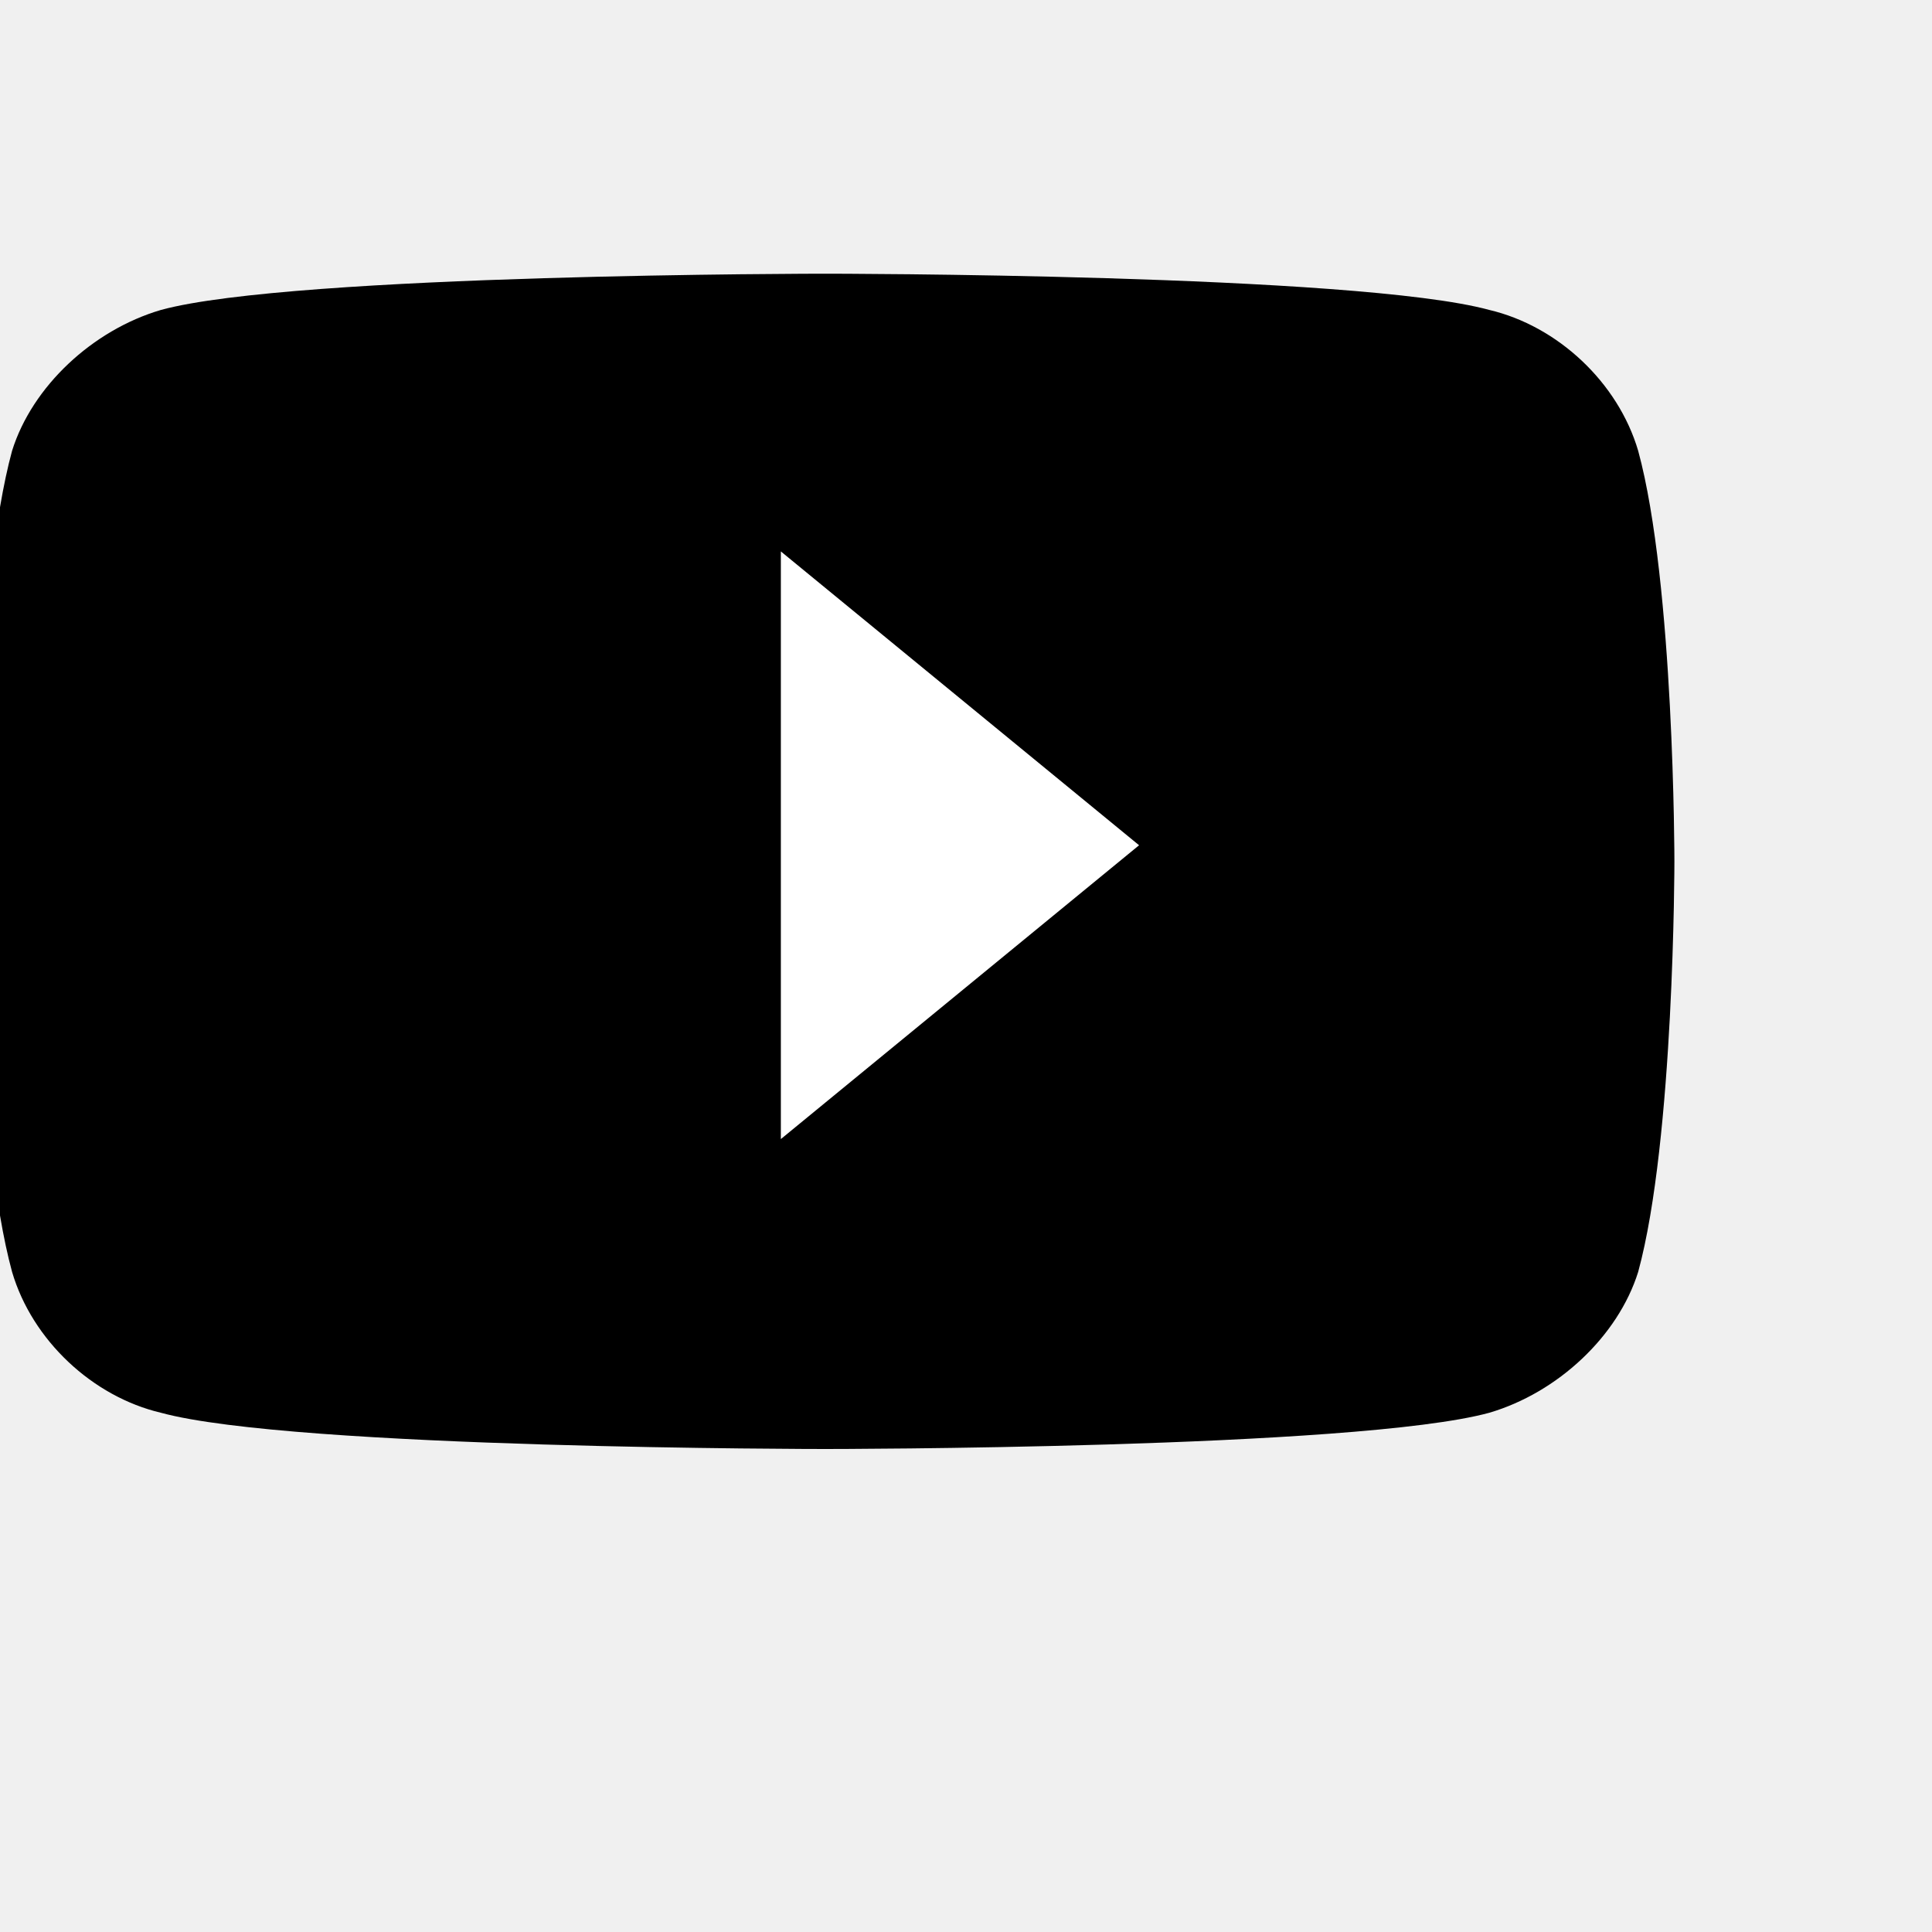
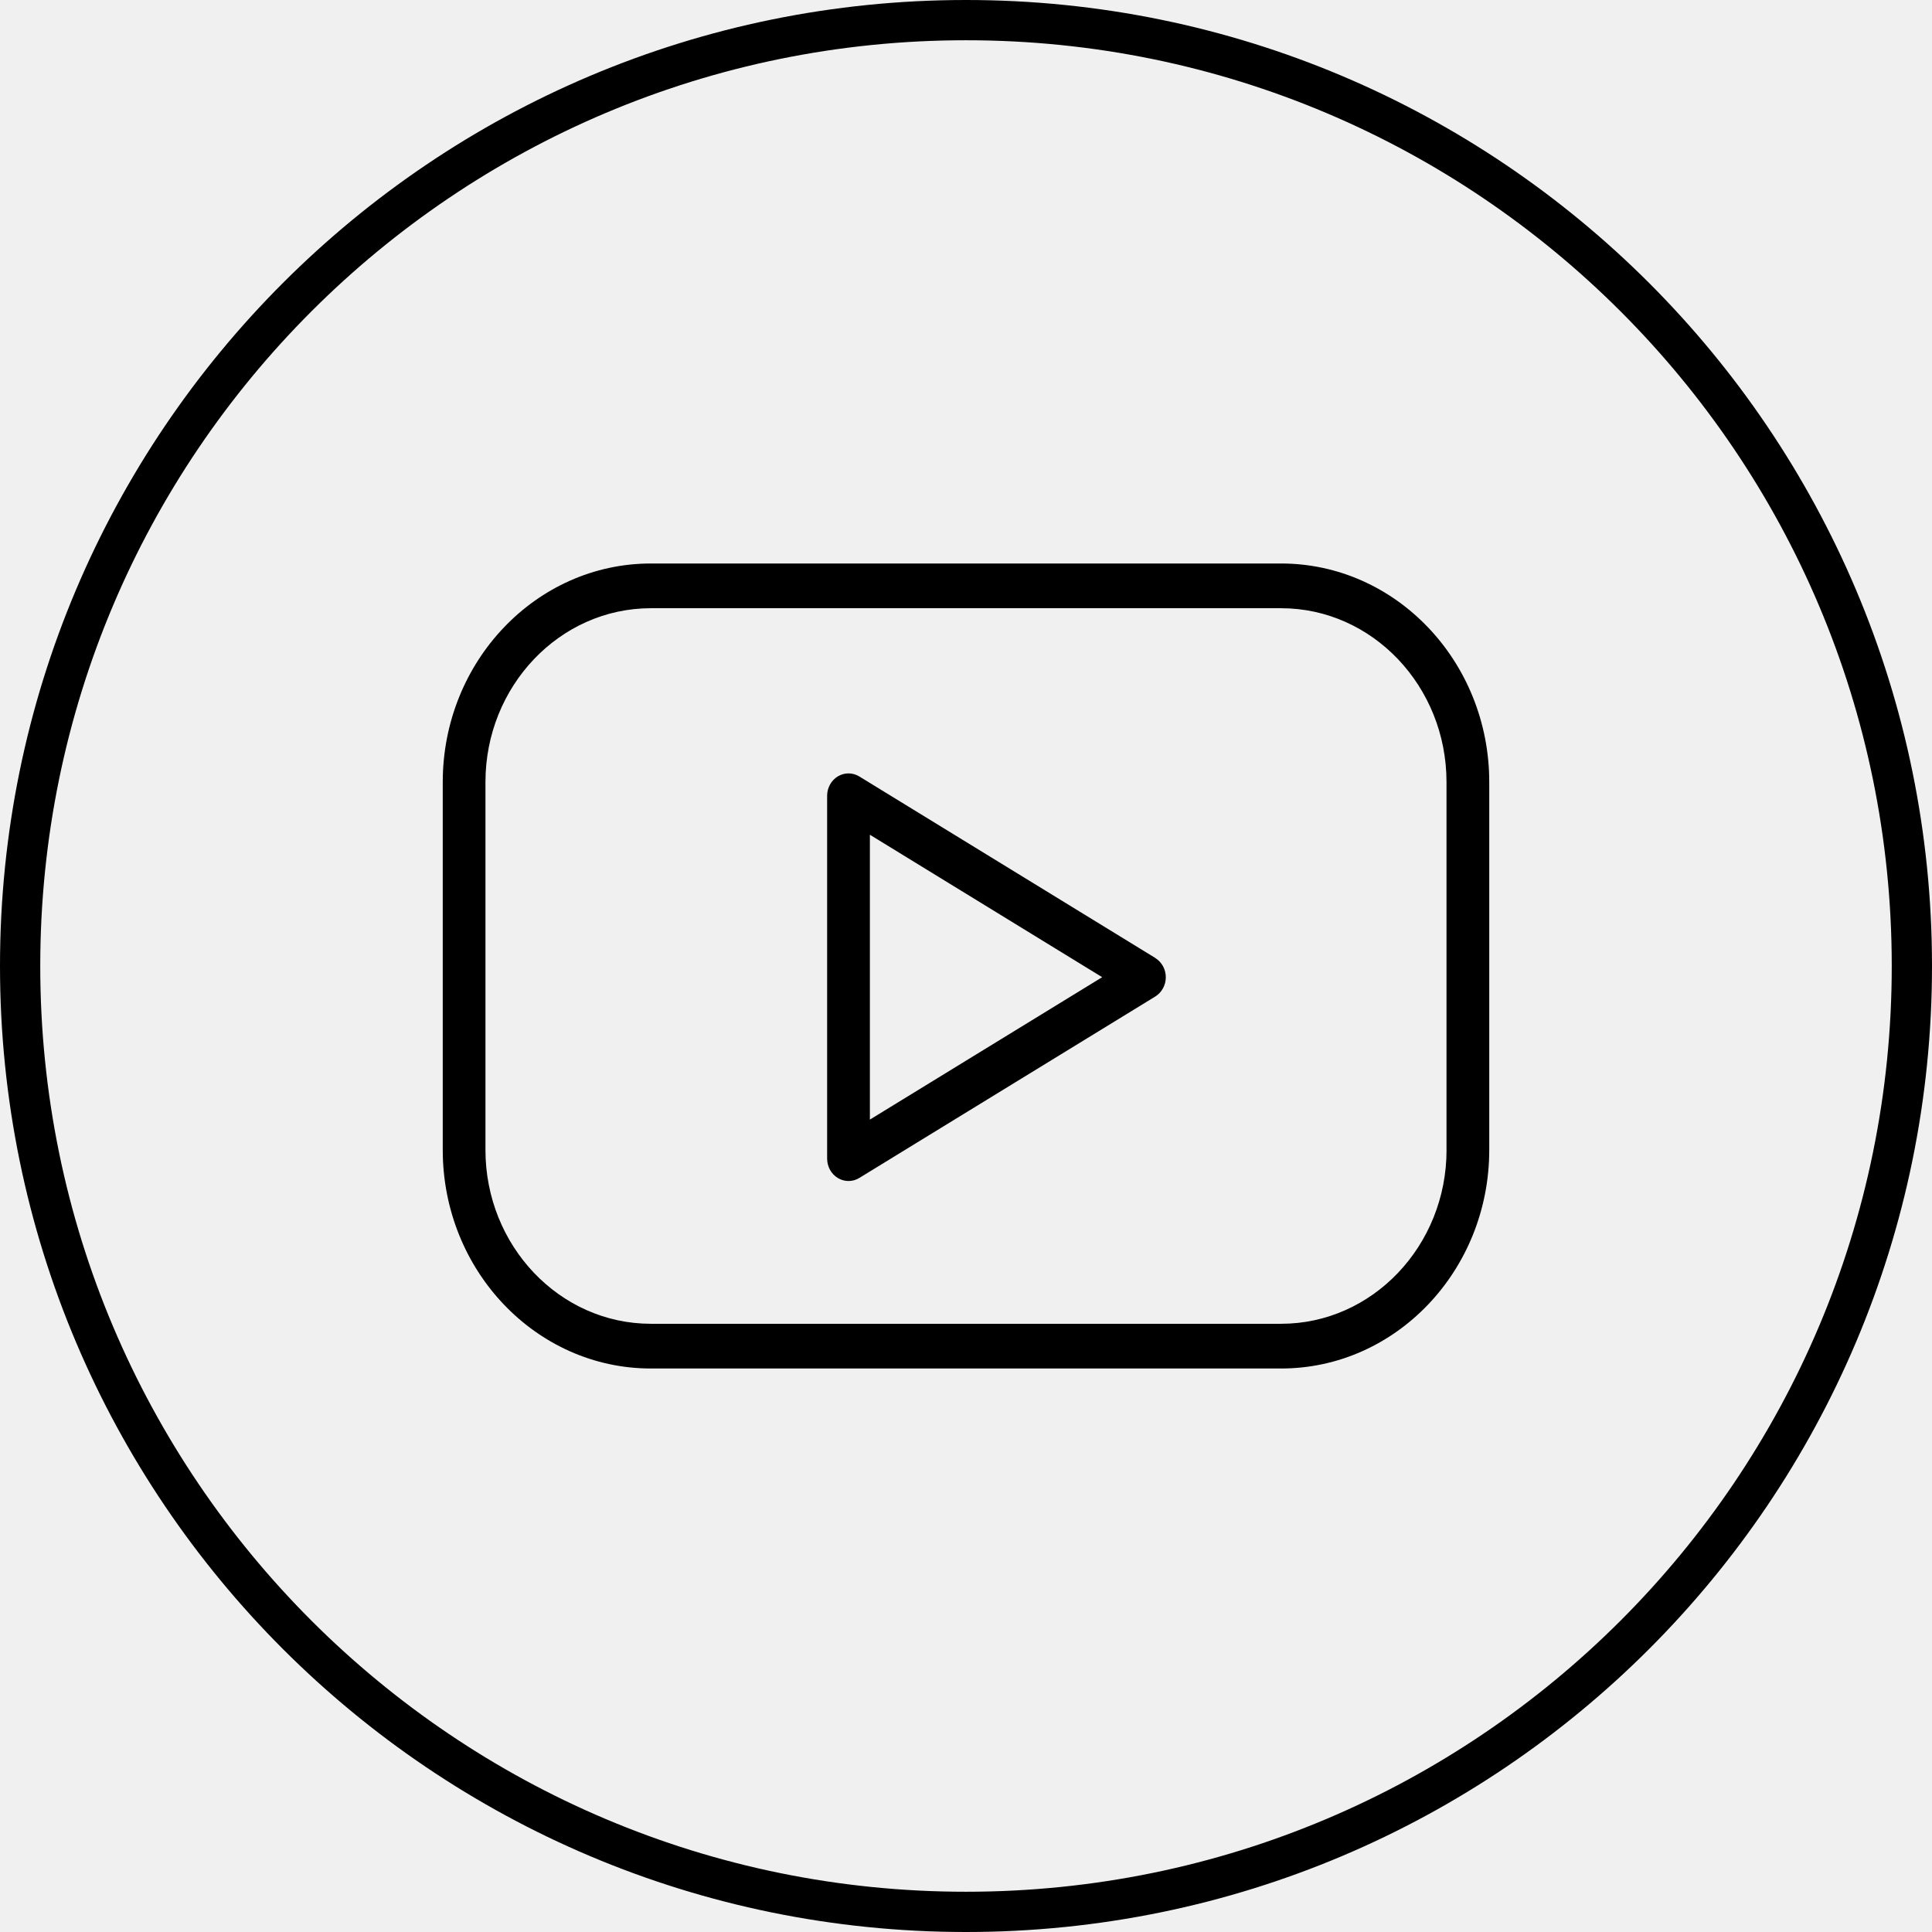
- <svg xmlns="http://www.w3.org/2000/svg" viewBox="0 0 48 48">
-   <rect width="48" height="48" fill="none" />
-   <path d="M40.7 11.2c-.5-1.7-2-3.1-3.7-3.5-3.3-.9-16.5-.9-16.5-.9s-13.2 0-16.5.9c-1.7.5-3.2 1.9-3.7 3.5-.9 3.3-.9 10.2-.9 10.2s0 6.9.9 10.2c.5 1.7 2 3.1 3.7 3.5 3.3.9 16.5.9 16.5.9s13.2 0 16.5-.9c1.7-.5 3.2-1.9 3.7-3.5.9-3.3.9-10.2.9-10.2s0-6.9-.9-10.2z" fill="black" />
-   <polygon points="19.4,28.3 28.3,21 19.4,13.7" fill="white" />
+ <svg xmlns="http://www.w3.org/2000/svg" fill="none" viewBox="0 0 48 48">
+   <path fill="#000" d="M31.83 14H16.17C13.319 14 11 16.436 11 19.43v9.14C11 31.564 13.319 34 16.17 34h15.659C34.681 34 37 31.564 37 28.57v-9.14C37 16.436 34.681 14 31.83 14Zm4.109 14.57c0 2.381-1.843 4.319-4.109 4.319H16.17c-2.266 0-4.109-1.938-4.109-4.319v-9.14c0-2.381 1.843-4.319 4.109-4.319h15.659c2.266 0 4.109 1.938 4.109 4.319v9.14Z" />
+   <path fill="#000" d="m28.701 23.799-7.352-4.508c-.163-.1-.367-.102-.532-.003-.165.099-.267.283-.267.482v9.016c0 .199.102.383.267.482.082.049.173.074.264.074.093 0 .185-.025.268-.076l7.352-4.507c.162-.1.263-.282.263-.479s-.1-.38-.263-.479Zm-7.089 4.017v-7.077l5.771 3.539-5.771 3.538Z" />
+   <circle cx="24" cy="24" r="23.5" stroke="#000" />
</svg>
